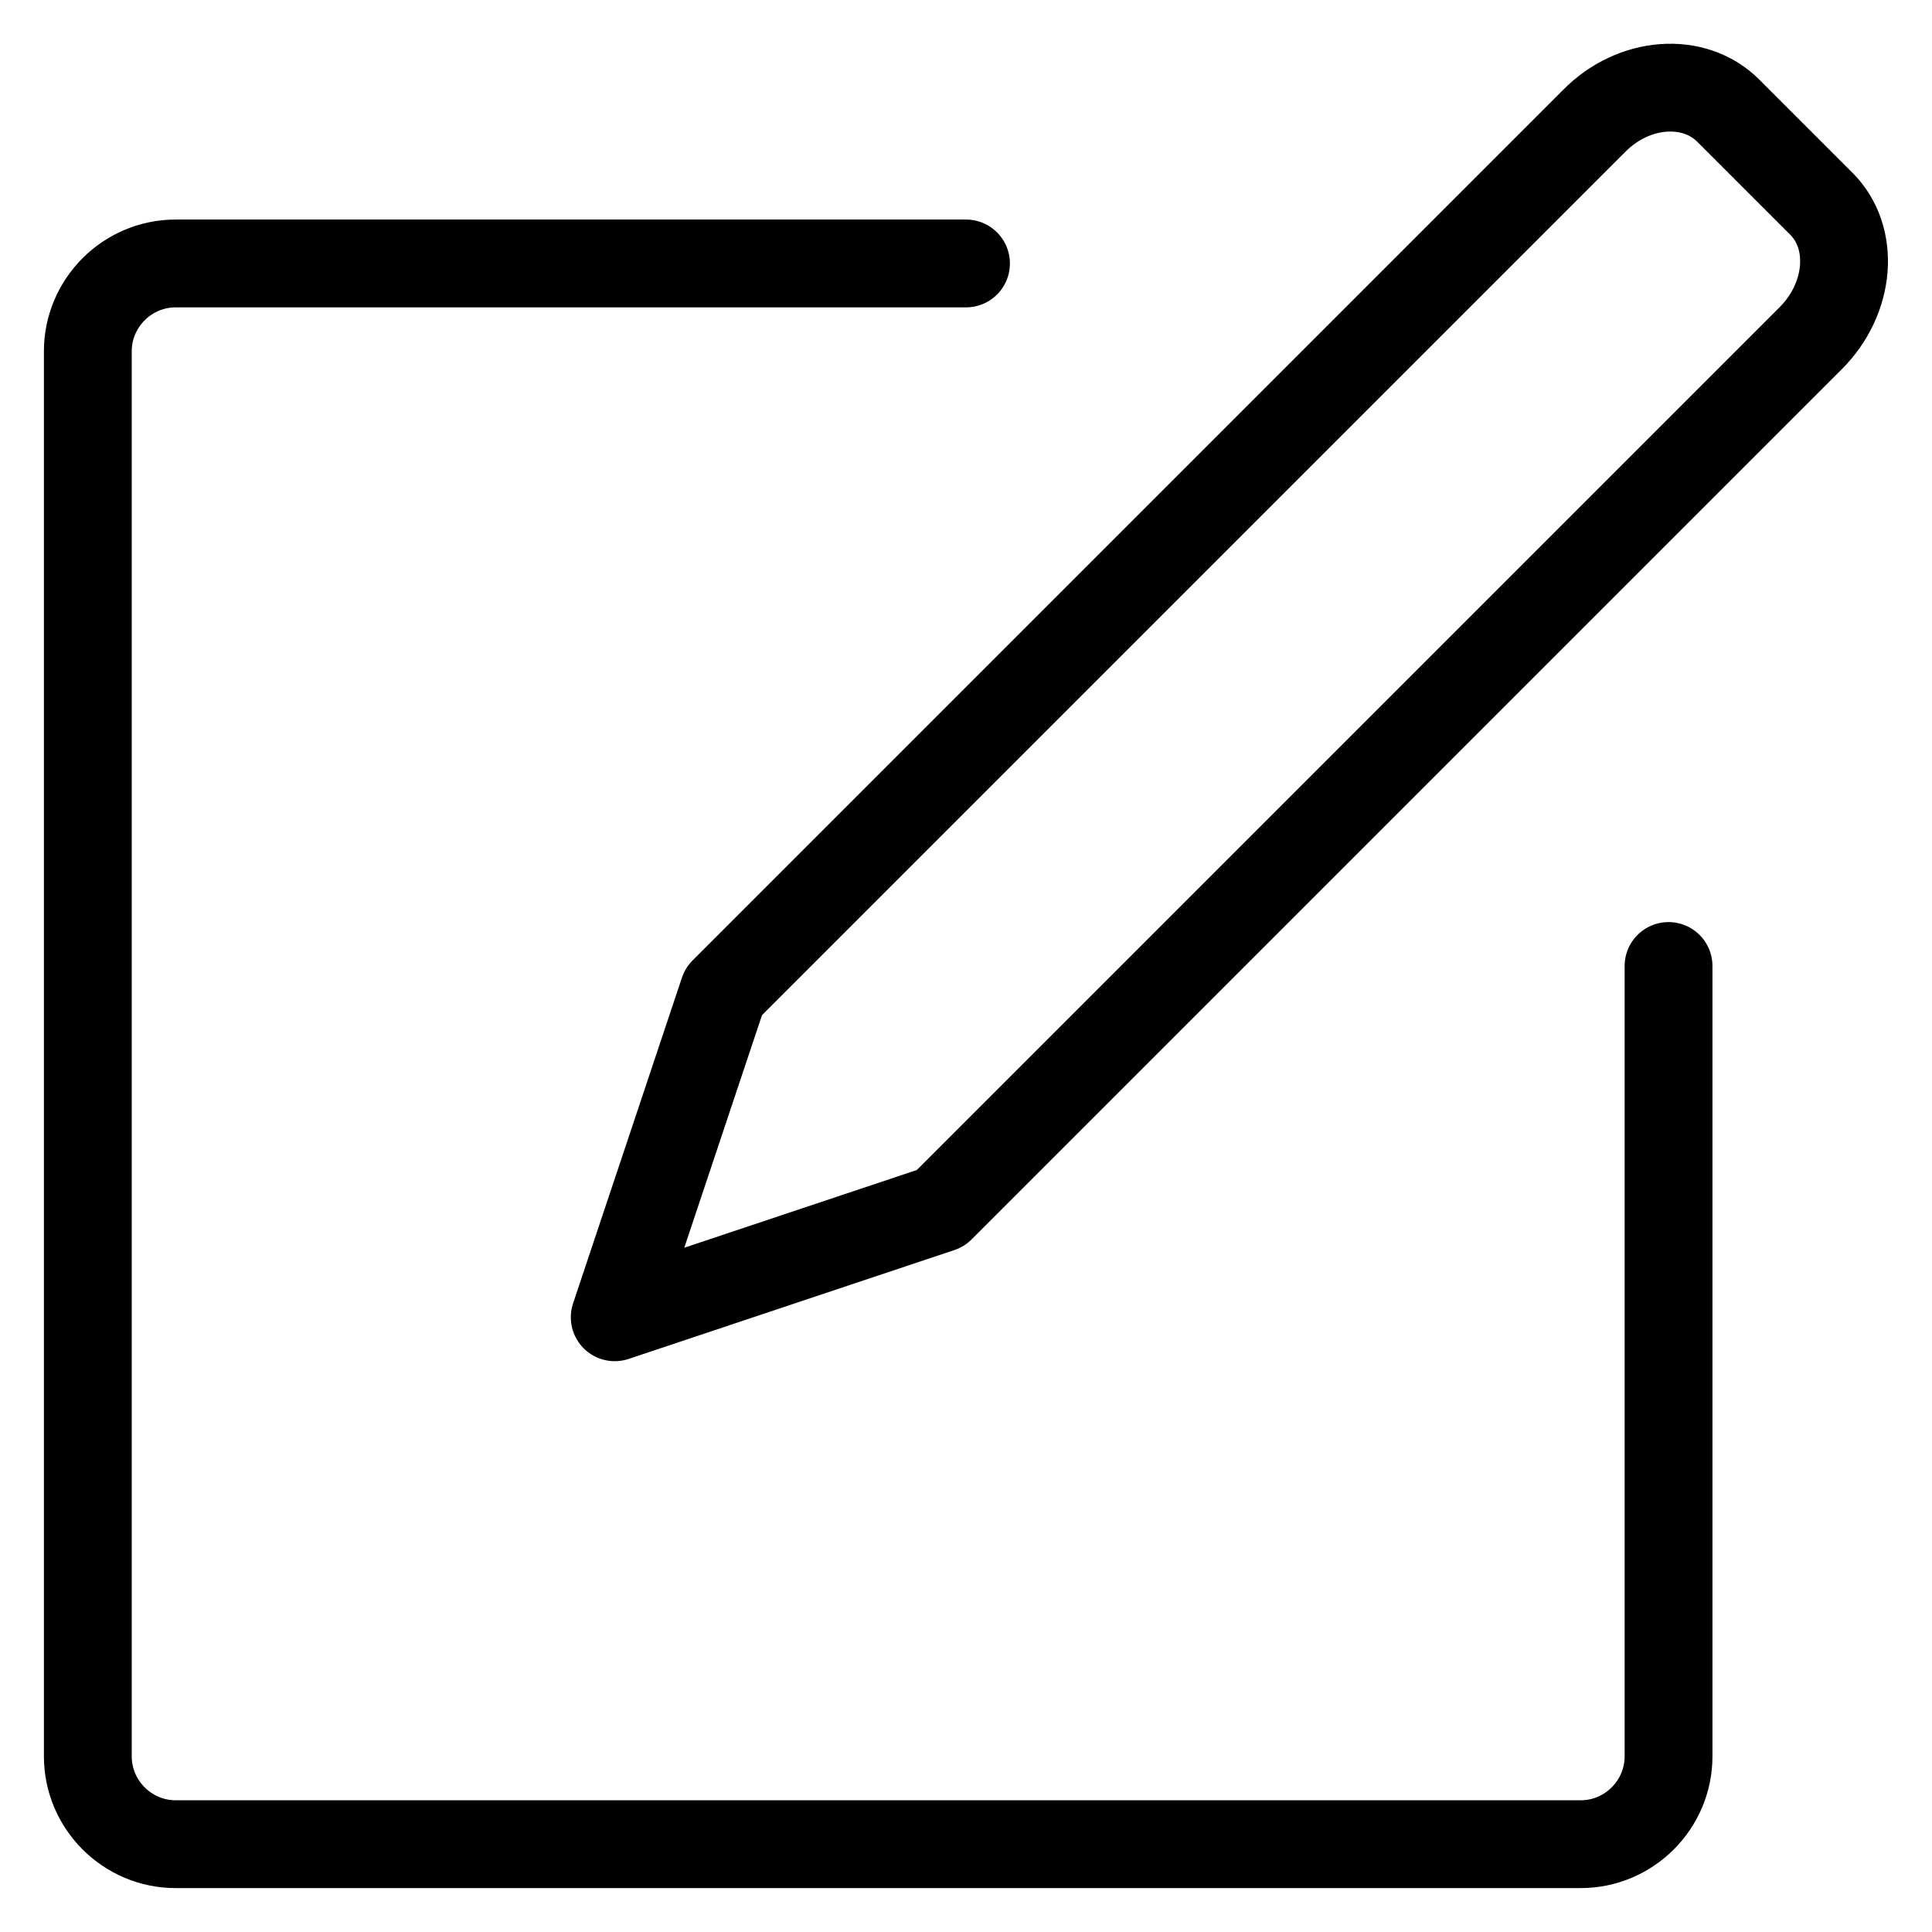
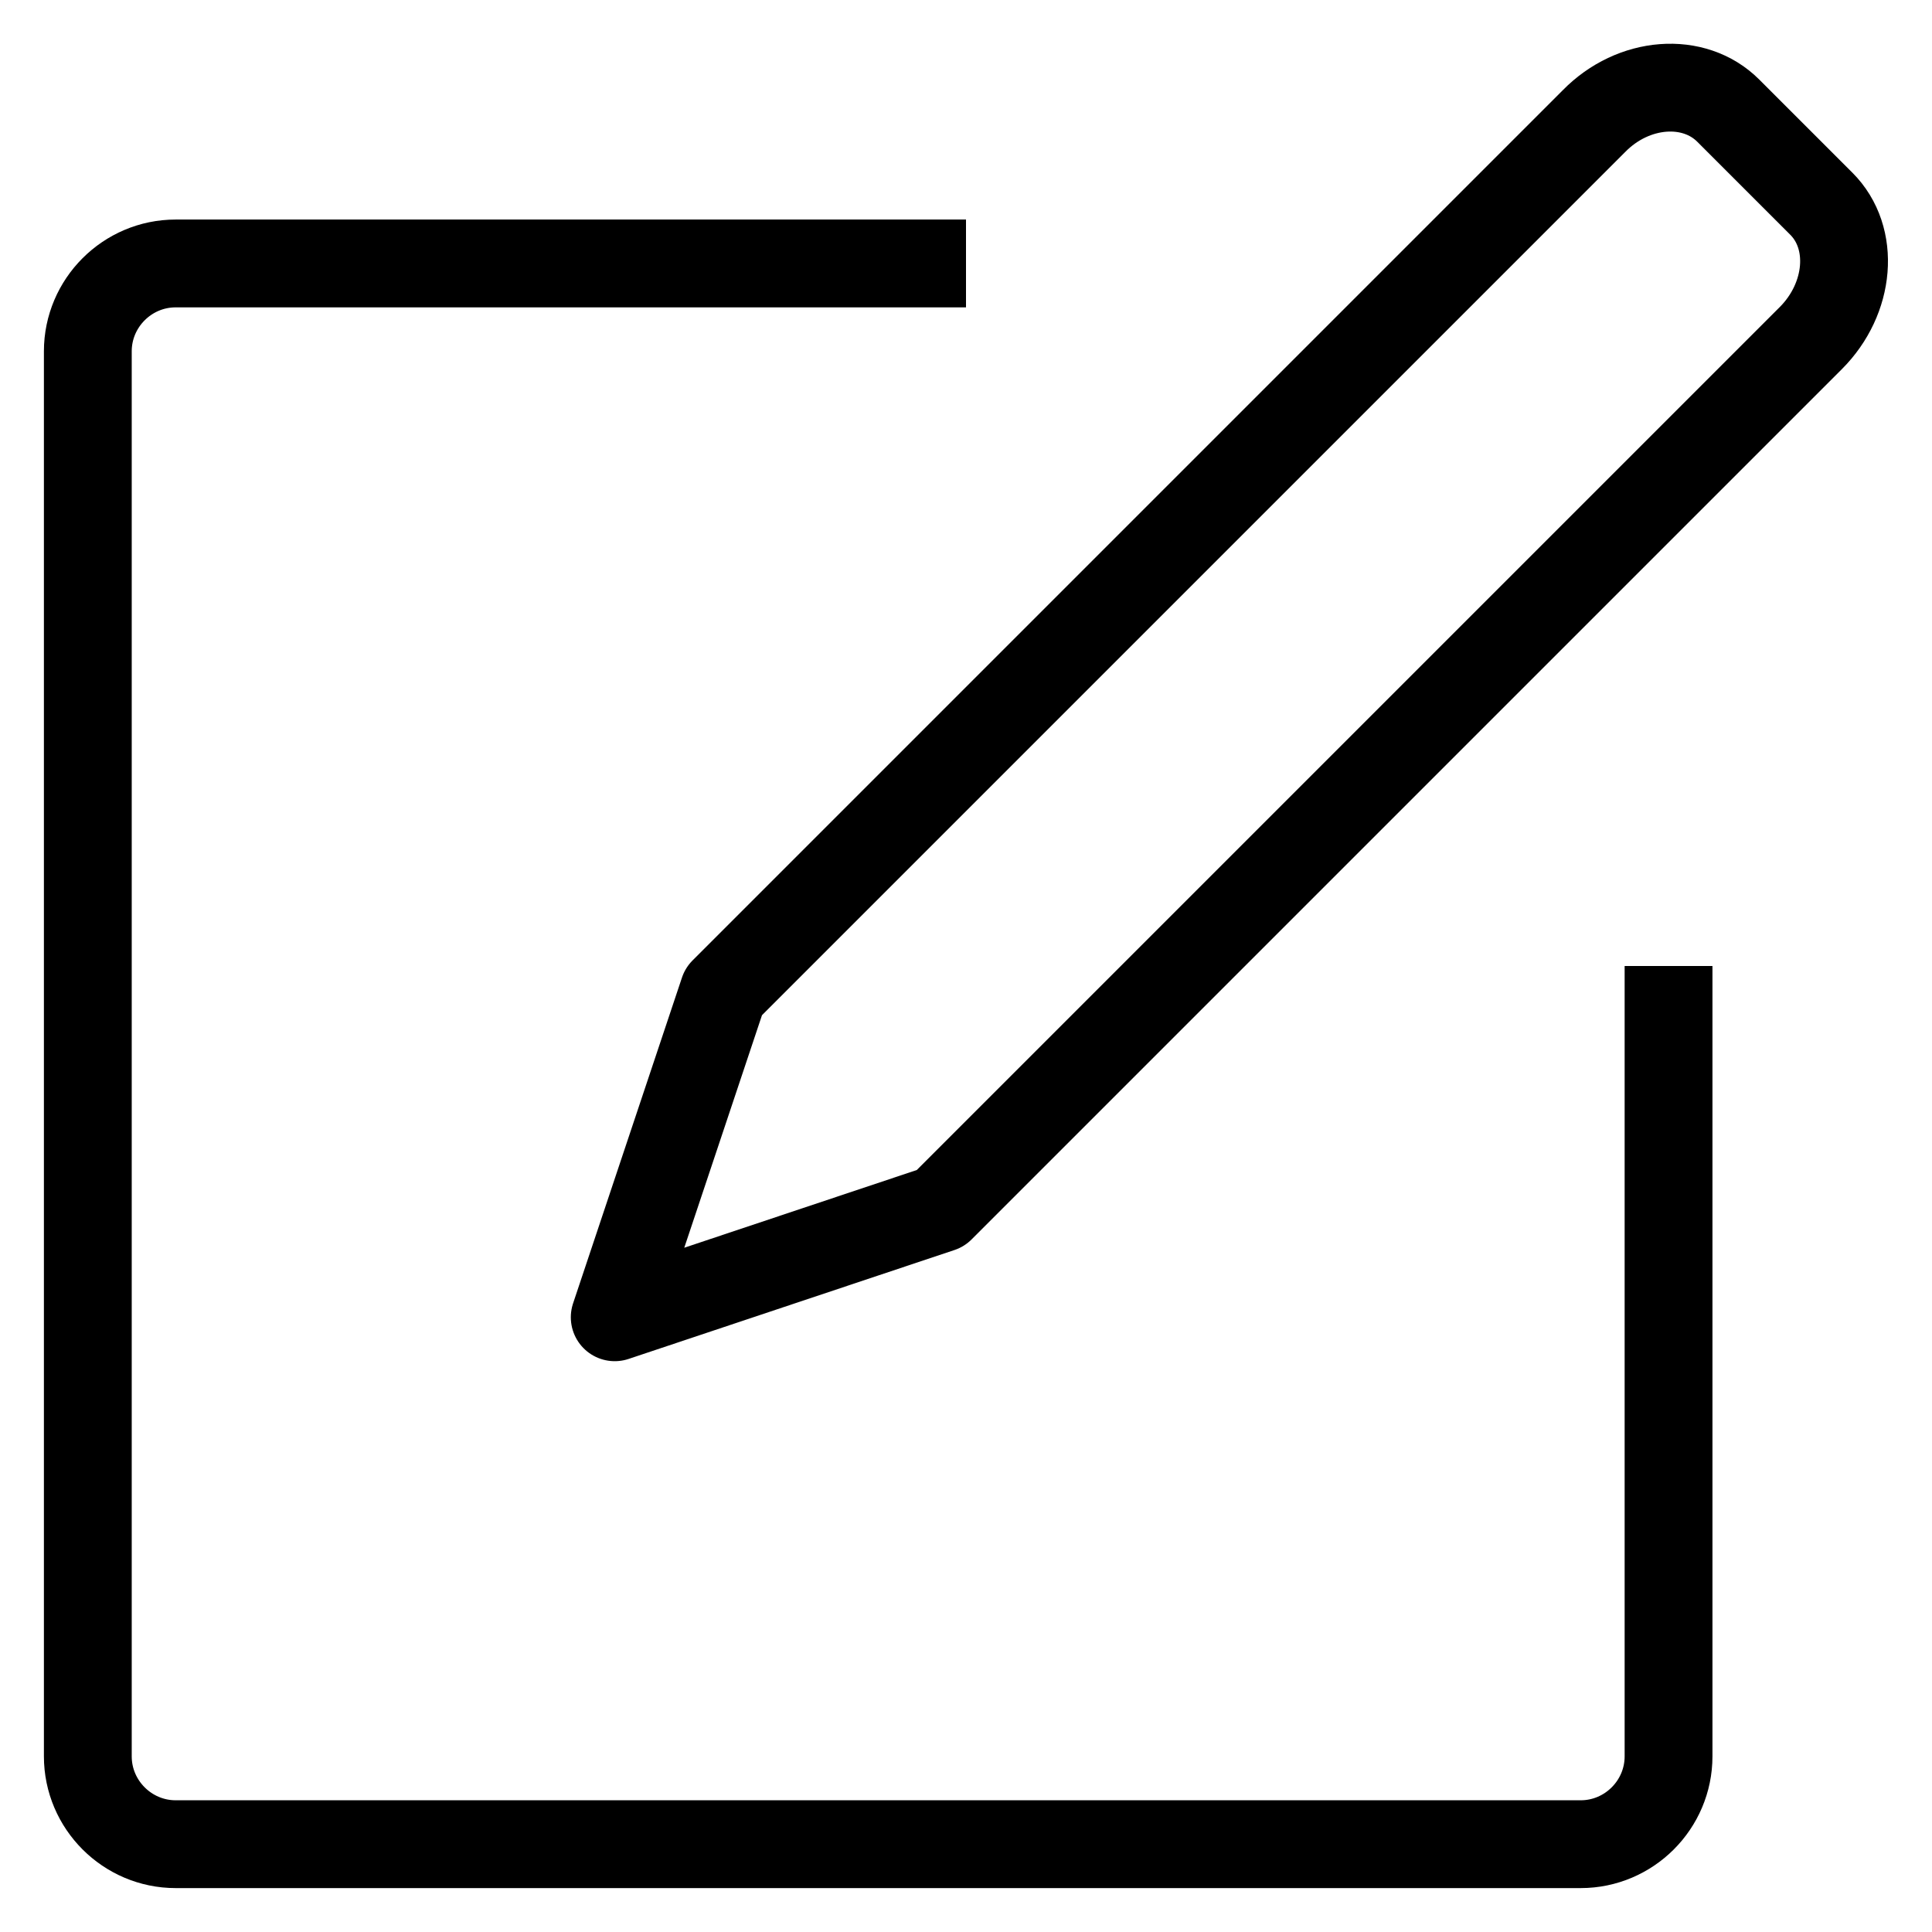
<svg xmlns="http://www.w3.org/2000/svg" fill="none" viewBox="0 0 22 22">
-   <path d="M19 11v9c0 .55-.45 1-1 1H2c-.55 0-1-.45-1-1V4c0-.55.45-1 1-1h9" stroke="currentColor" stroke-miterlimit="10" stroke-linecap="round" stroke-linejoin="round" />
-   <path d="m18.15 1.38-9.91 9.91L7 15l3.71-1.24 9.91-9.91c.45-.45.51-1.14.12-1.53l-1.06-1.06c-.39-.39-1.08-.34-1.53.12Z" stroke="currentColor" stroke-miterlimit="10" stroke-linecap="round" stroke-linejoin="round" />
+   <path d="M19 11v9c0 .55-.45 1-1 1H2c-.55 0-1-.45-1-1V4c0-.55.45-1 1-1h9" stroke="currentColor" strokeMiterlimit="10" strokeLinecap="round" stroke-linejoin="round" />
+   <path d="m18.15 1.38-9.91 9.91L7 15l3.71-1.24 9.91-9.91c.45-.45.51-1.14.12-1.53l-1.06-1.06c-.39-.39-1.08-.34-1.53.12Z" stroke="currentColor" strokeMiterlimit="10" strokeLinecap="round" stroke-linejoin="round" />
</svg>
